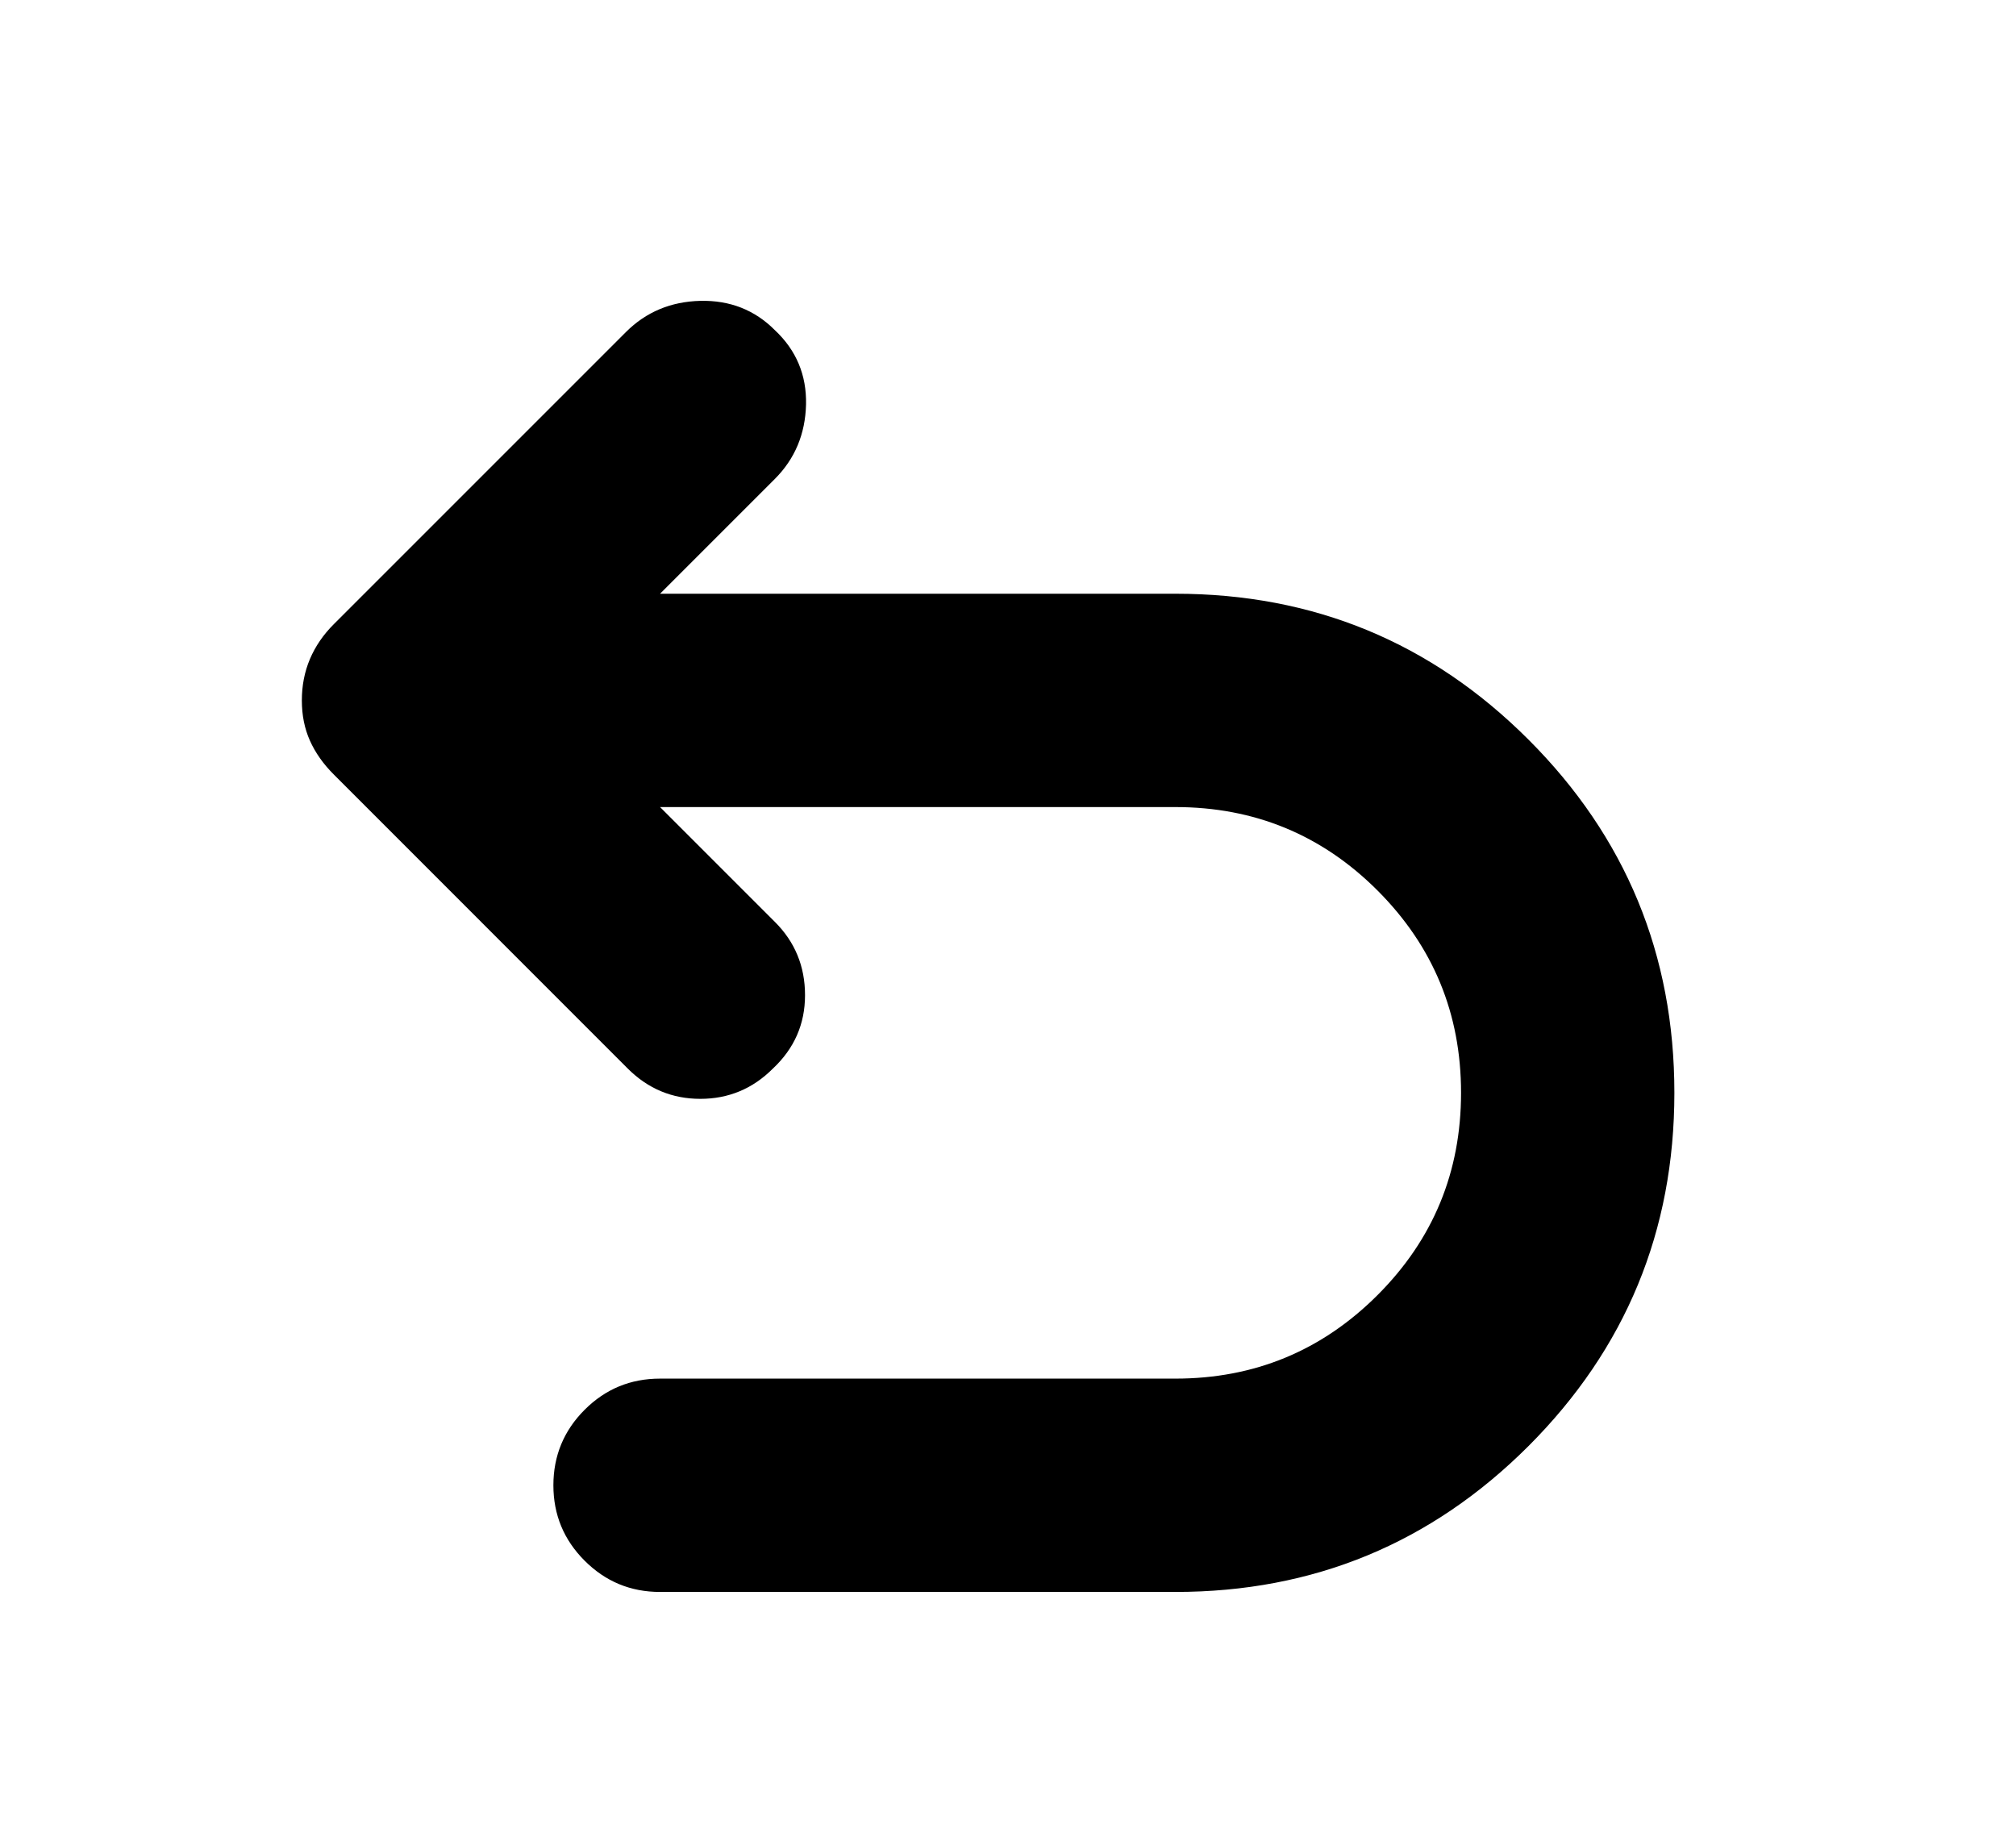
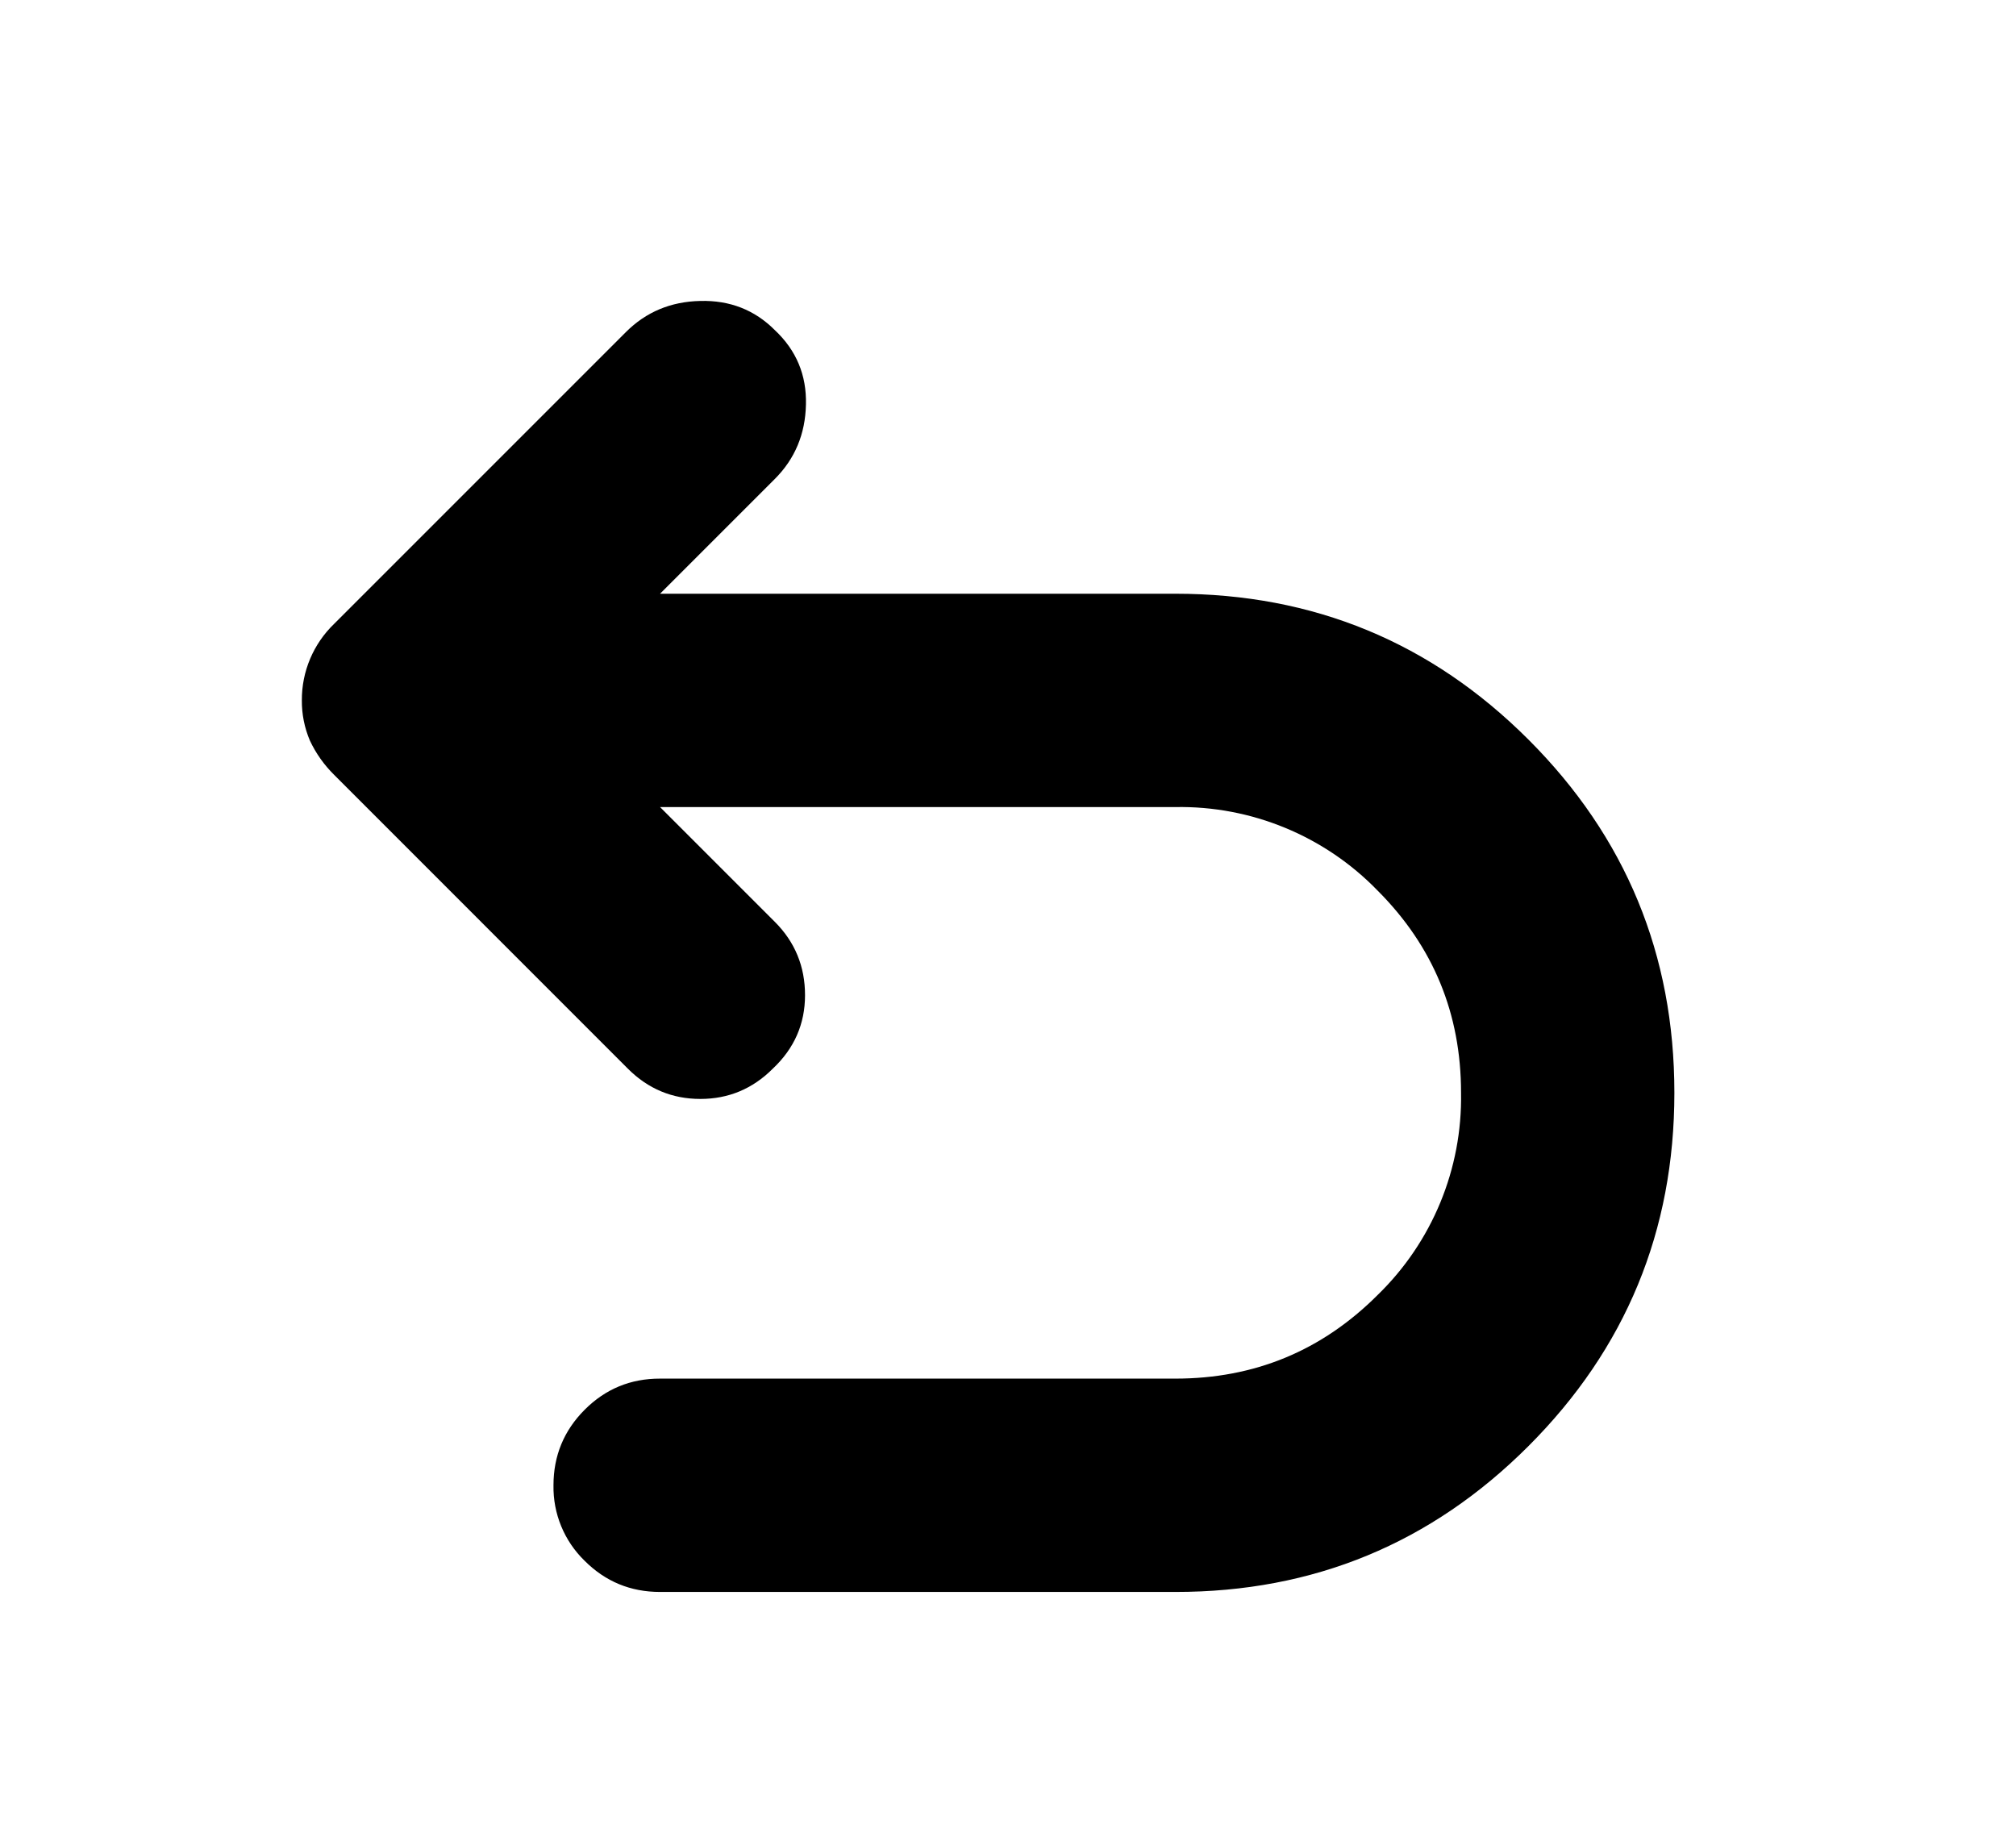
- <svg xmlns="http://www.w3.org/2000/svg" width="22" height="20" viewBox="0 0 22 20" fill="none">
-   <mask id="mask0_234_299" style="mask-type:alpha" maskUnits="userSpaceOnUse" x="0" y="0" width="22" height="22">
-     <rect width="21.083" height="21.083" fill="currentColor" />
+ <svg xmlns="http://www.w3.org/2000/svg" width="22" height="20" fill="none" viewBox="0 0 22 20">
+   <mask id="a" width="22" height="22" x="0" y="0" maskUnits="userSpaceOnUse" style="mask-type:alpha">
+     <path fill="currentColor" d="M0 0h21.083v21.083H0z" />
  </mask>
-   <g mask="url(#mask0_234_299)">
-     <path d="M7.203 17.372C6.881 17.372 6.607 17.258 6.38 17.031C6.153 16.804 6.039 16.53 6.039 16.208C6.039 15.886 6.153 15.611 6.38 15.384C6.607 15.157 6.881 15.044 7.203 15.044H12.826C13.689 15.044 14.425 14.74 15.033 14.132C15.64 13.525 15.944 12.789 15.944 11.925C15.944 11.061 15.64 10.326 15.033 9.718C14.425 9.11 13.689 8.807 12.826 8.807H7.203L8.455 10.059C8.675 10.278 8.785 10.545 8.785 10.86C8.785 11.175 8.668 11.442 8.433 11.662C8.214 11.881 7.95 11.991 7.643 11.991C7.335 11.991 7.072 11.881 6.852 11.662L3.646 8.455C3.528 8.338 3.441 8.214 3.382 8.082C3.323 7.95 3.294 7.804 3.294 7.643C3.294 7.482 3.323 7.332 3.382 7.192C3.441 7.053 3.528 6.925 3.646 6.808L6.83 3.624C7.05 3.404 7.321 3.291 7.643 3.283C7.965 3.276 8.236 3.382 8.455 3.602C8.689 3.821 8.803 4.092 8.796 4.414C8.788 4.736 8.675 5.007 8.455 5.227L7.203 6.479H12.826C14.334 6.479 15.618 7.009 16.68 8.071C17.741 9.132 18.272 10.417 18.272 11.925C18.272 13.433 17.741 14.718 16.68 15.78C15.618 16.841 14.334 17.372 12.826 17.372H7.203Z" fill="currentColor" />
+   <g mask="url(#a)">
+     <path fill="currentColor" d="M7.203 17.372q-.483 0-.823-.34a1.12 1.12 0 0 1-.34-.824q0-.483.34-.824t.823-.34h5.623q1.295 0 2.207-.912a3 3 0 0 0 .911-2.207q0-1.296-.911-2.207a3 3 0 0 0-2.207-.911H7.203l1.252 1.252q.33.33.33.801t-.352.802q-.33.33-.79.33-.461 0-.791-.33L3.646 8.455a1.3 1.3 0 0 1-.264-.373 1.1 1.1 0 0 1-.088-.44 1.15 1.15 0 0 1 .352-.834L6.83 3.624q.33-.33.813-.34.483-.012.812.318.352.33.34.812-.01.483-.34.813L7.203 6.479h5.623q2.262 0 3.854 1.592t1.592 3.854-1.592 3.855-3.854 1.592z" />
  </g>
</svg>
